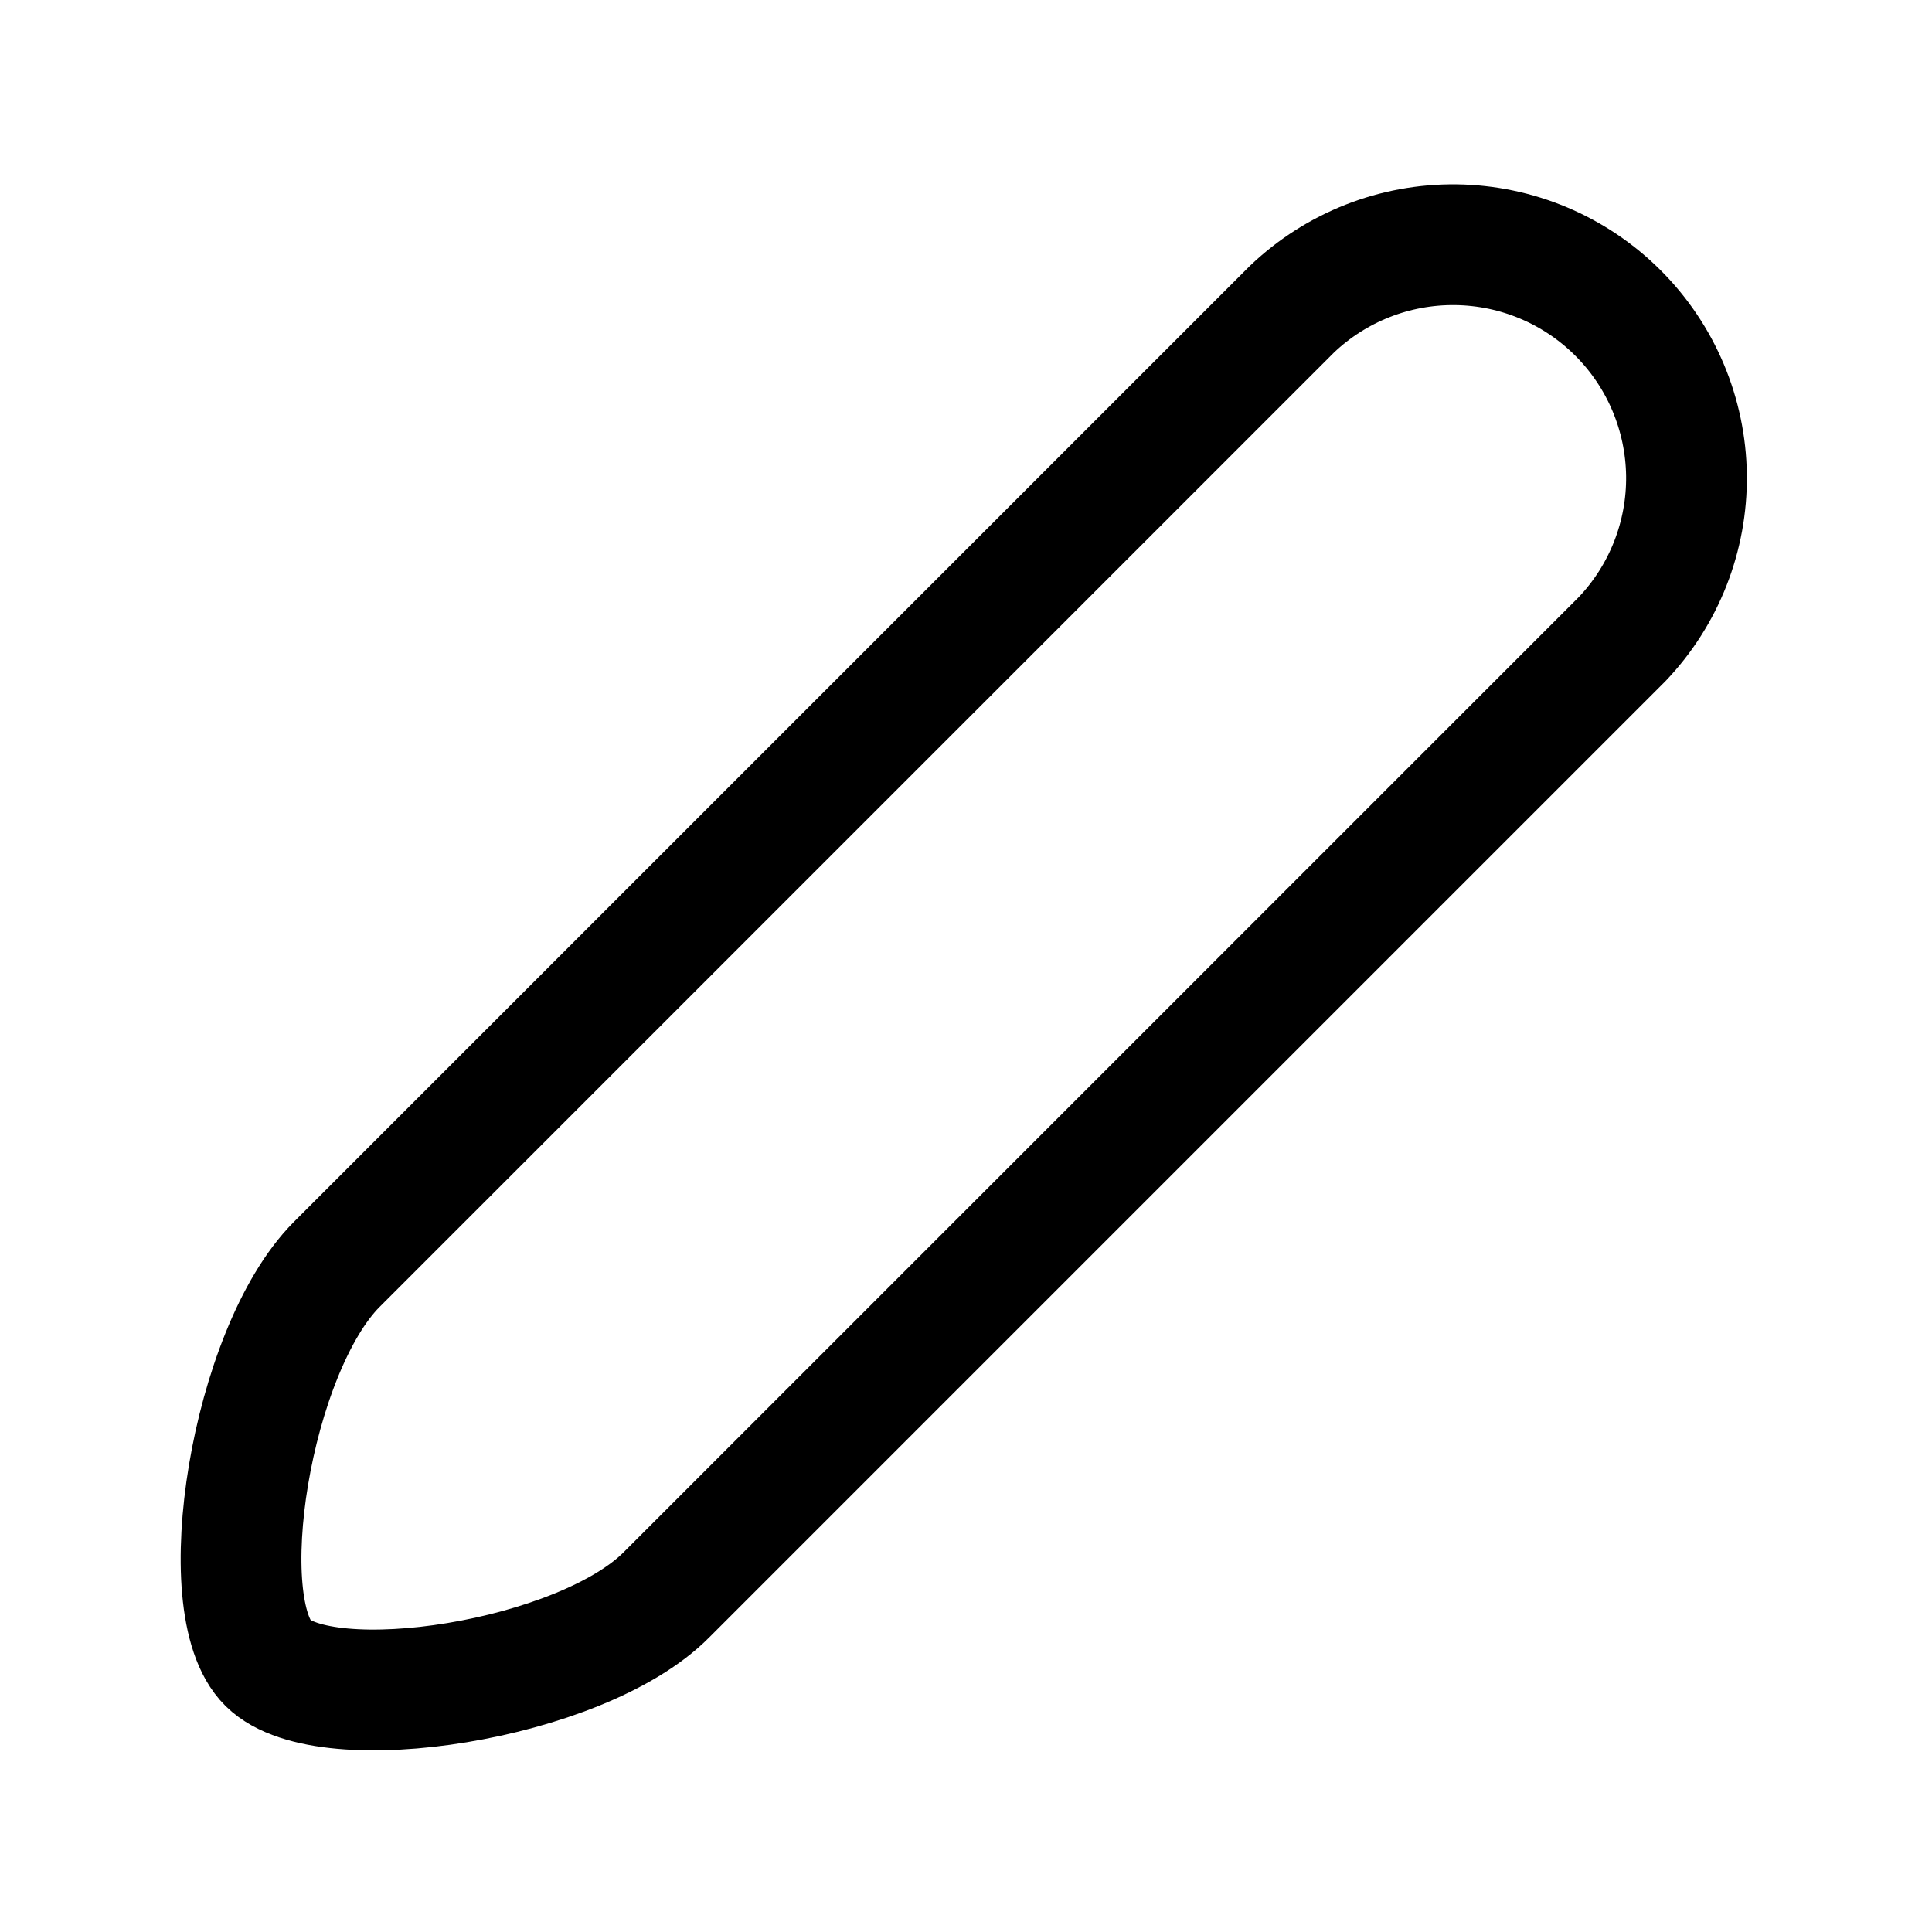
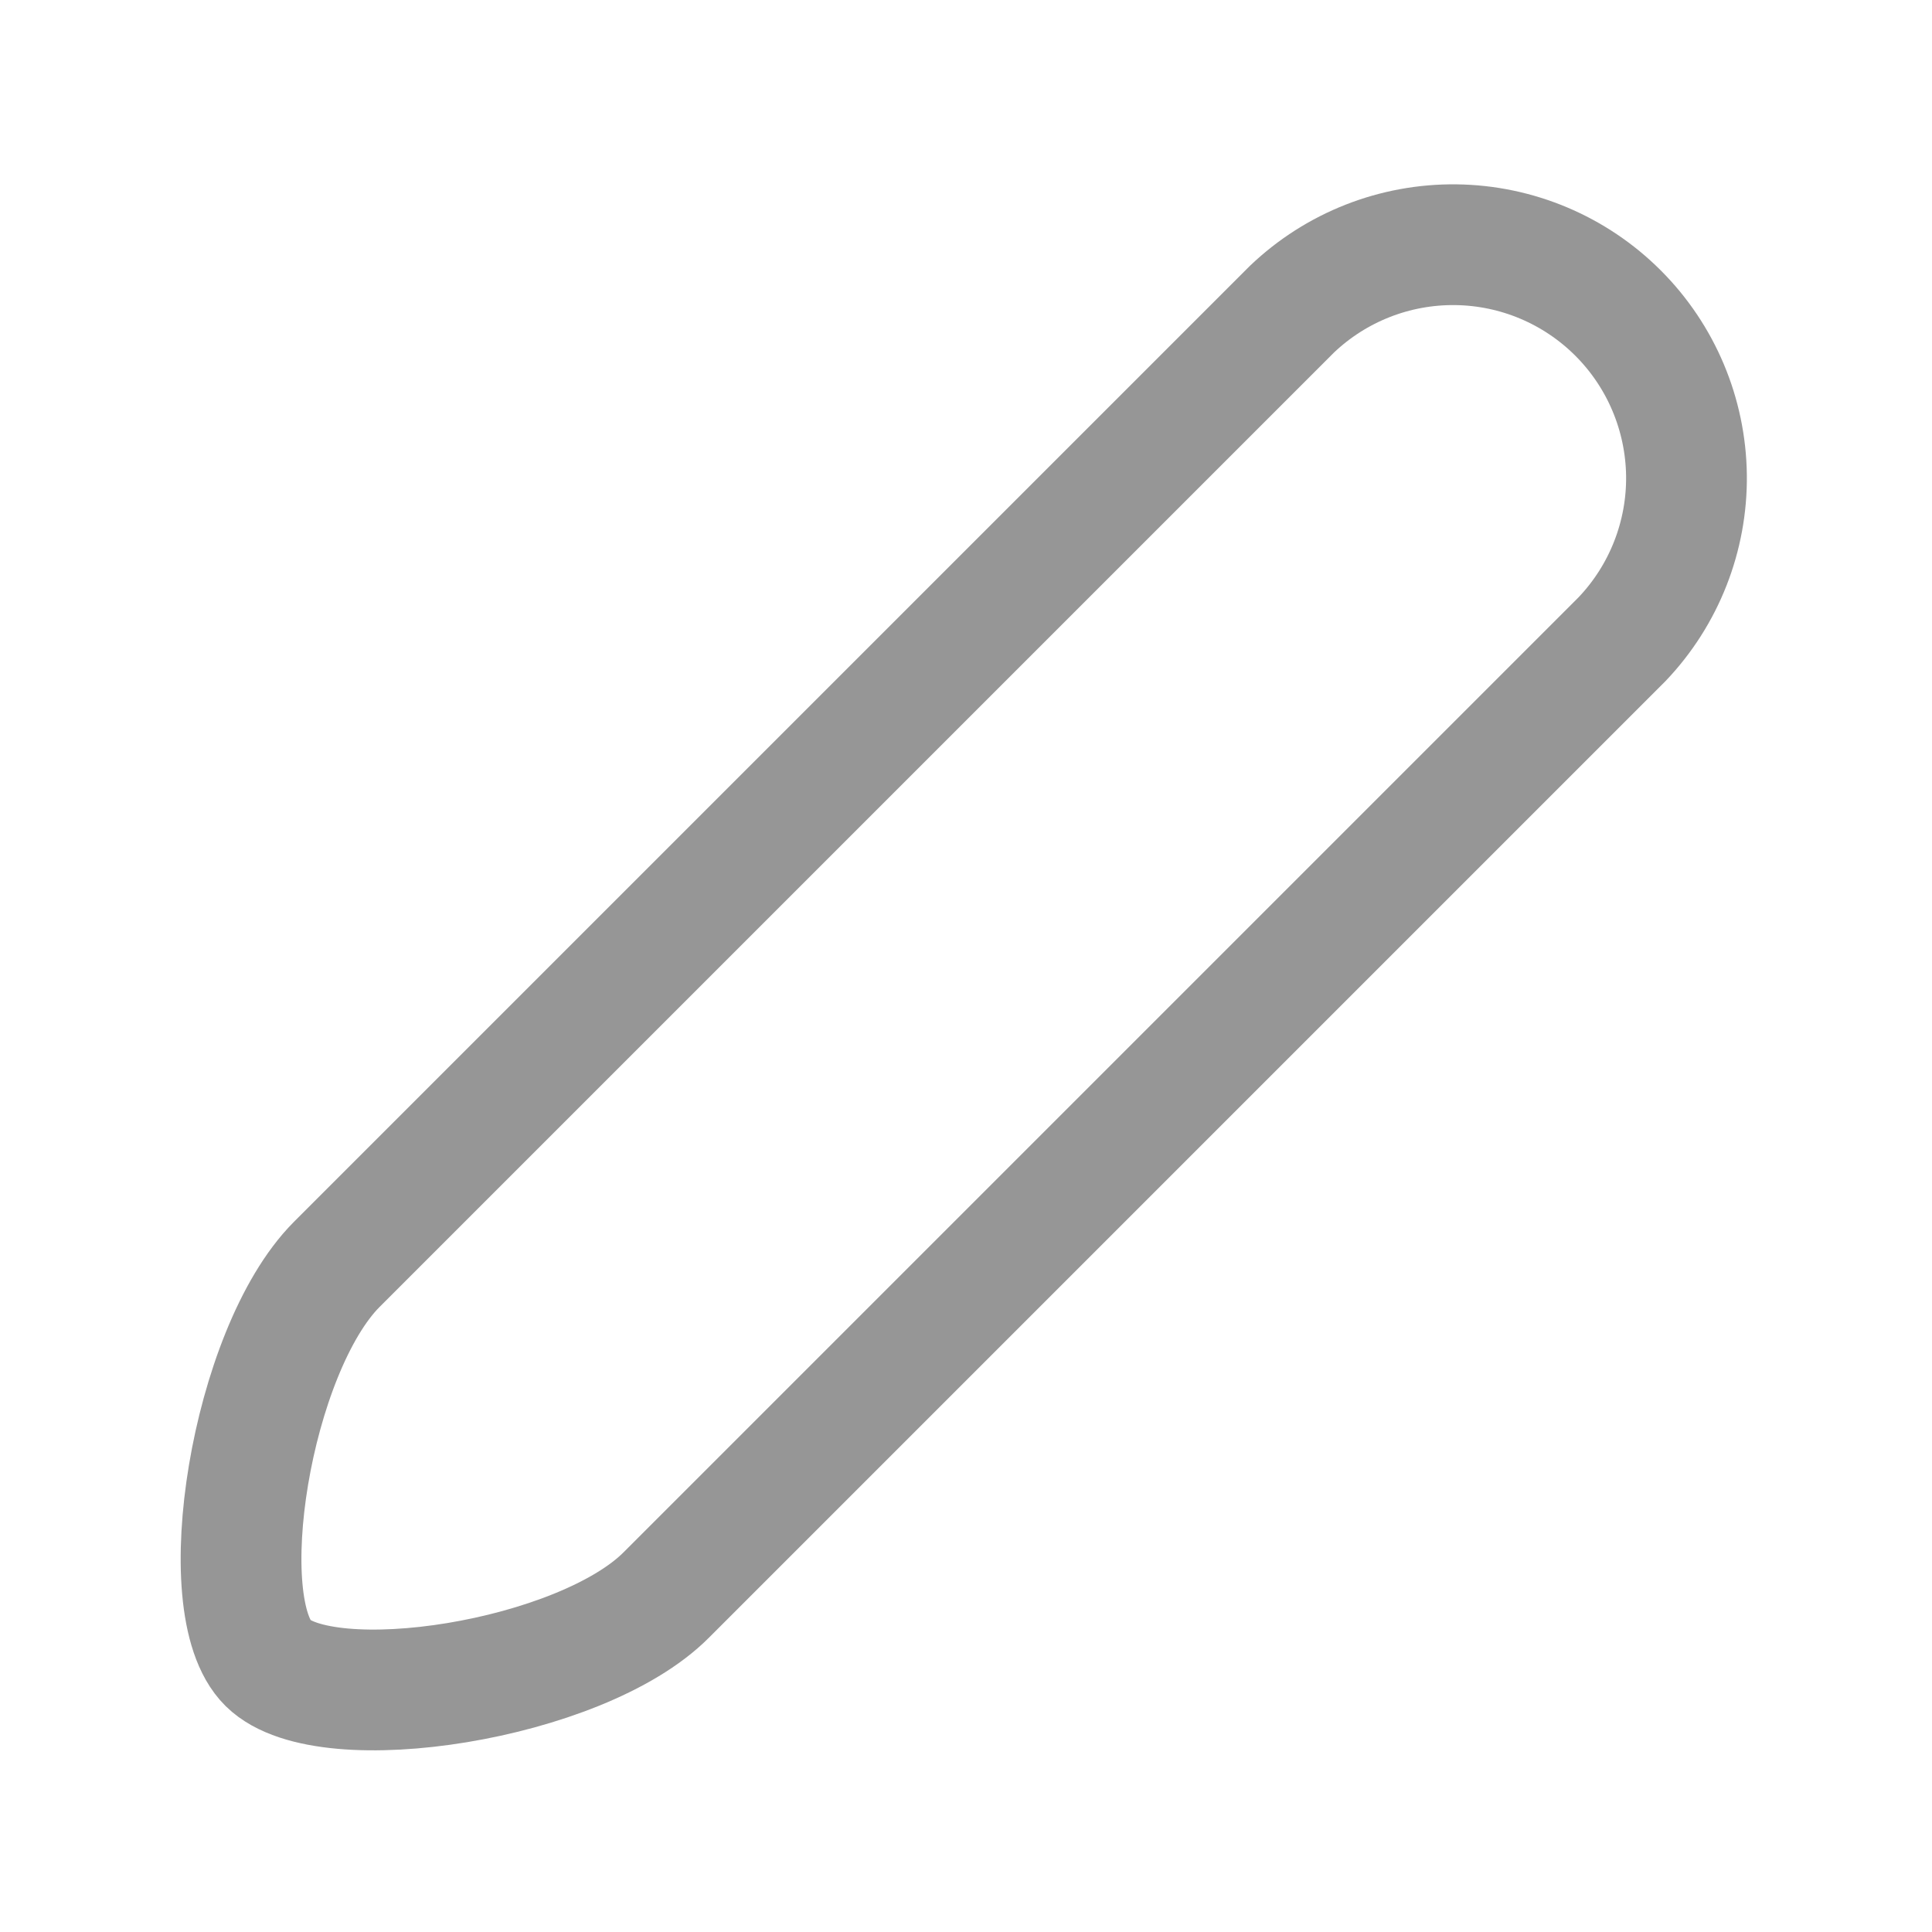
<svg xmlns="http://www.w3.org/2000/svg" width="800px" height="800px" viewBox="0 0 24 24" fill="none">
-   <path d="M20.15 7.94L8.28 19.81C7.22 20.88 4.05 21.37 3.33 20.66C2.61 19.95 3.12 16.78 4.18 15.71L16.05 3.84C16.598 3.318 17.328 3.031 18.085 3.04C18.842 3.049 19.565 3.354 20.1 3.889C20.636 4.425 20.94 5.148 20.95 5.905C20.959 6.661 20.672 7.392 20.15 7.94V7.94Z" stroke="#000000" stroke-width="1.5" stroke-linecap="round" stroke-linejoin="round" />
+   <path d="M20.15 7.94L8.28 19.81C7.22 20.88 4.05 21.37 3.33 20.66C2.61 19.95 3.12 16.78 4.18 15.71L16.05 3.84C16.598 3.318 17.328 3.031 18.085 3.04C18.842 3.049 19.565 3.354 20.1 3.889C20.636 4.425 20.94 5.148 20.95 5.905C20.959 6.661 20.672 7.392 20.15 7.94V7.94Z" stroke="#969696" stroke-width="1.5" stroke-linecap="round" stroke-linejoin="round" />
</svg>
